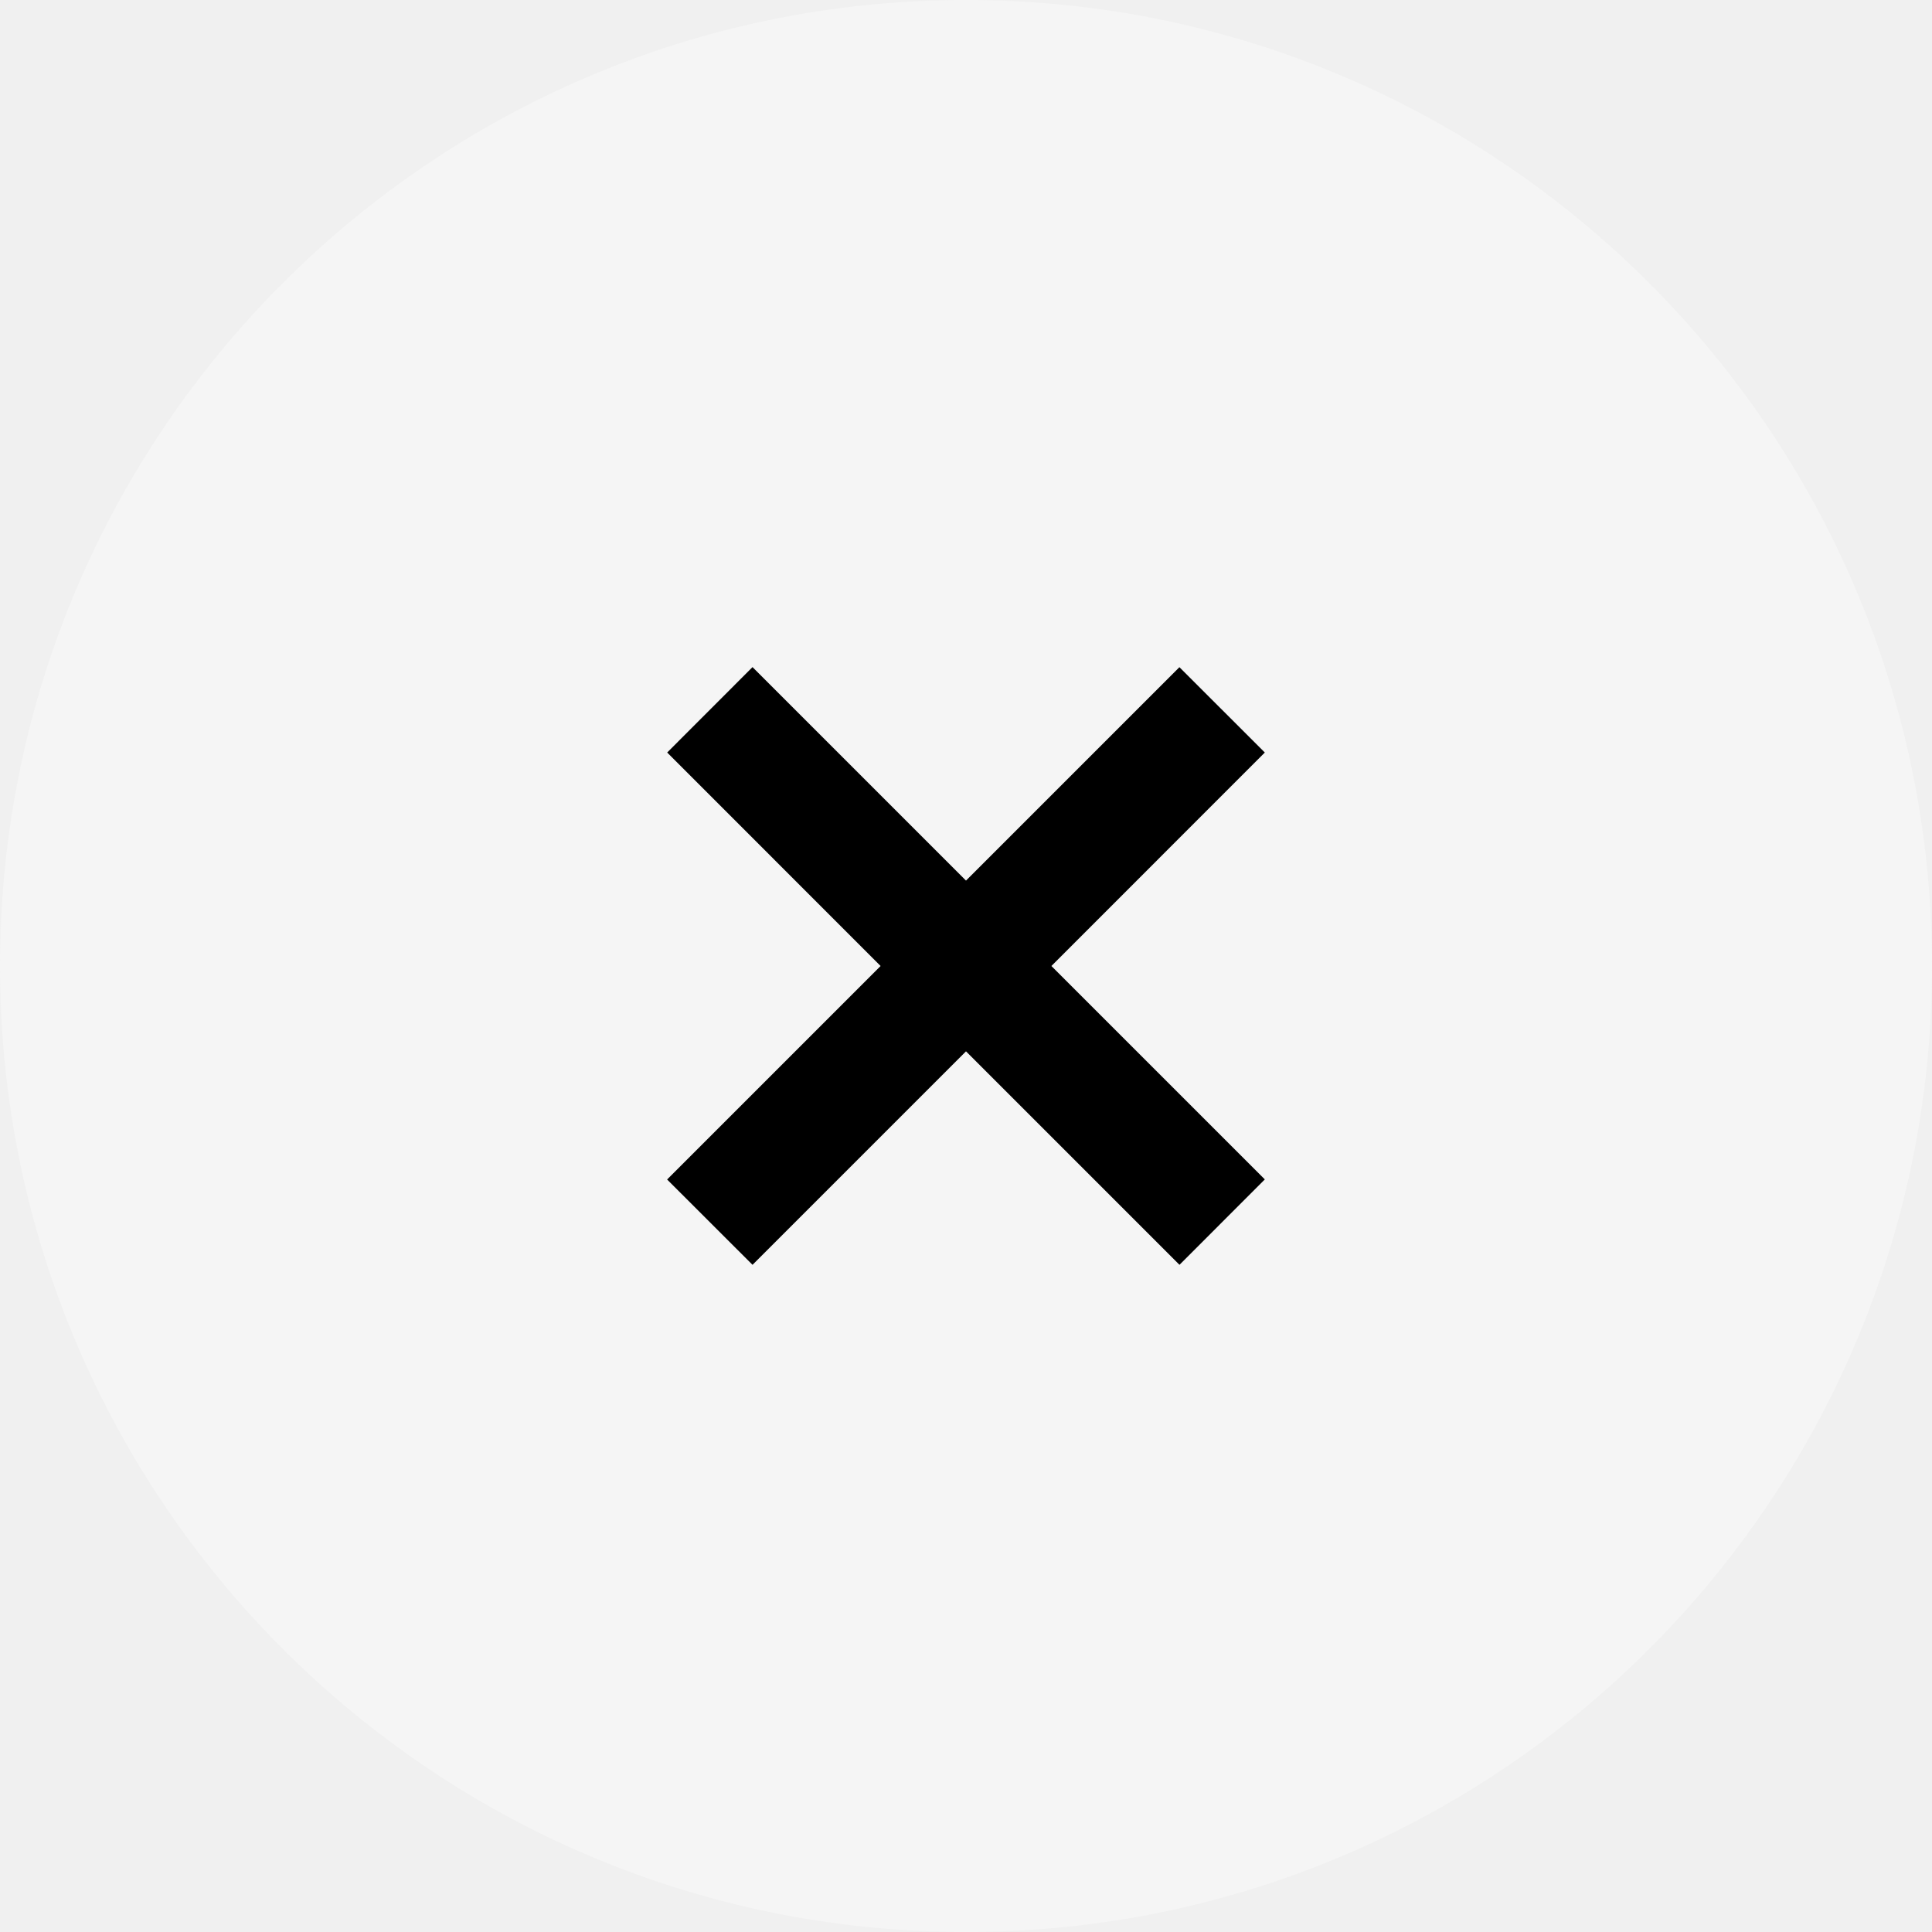
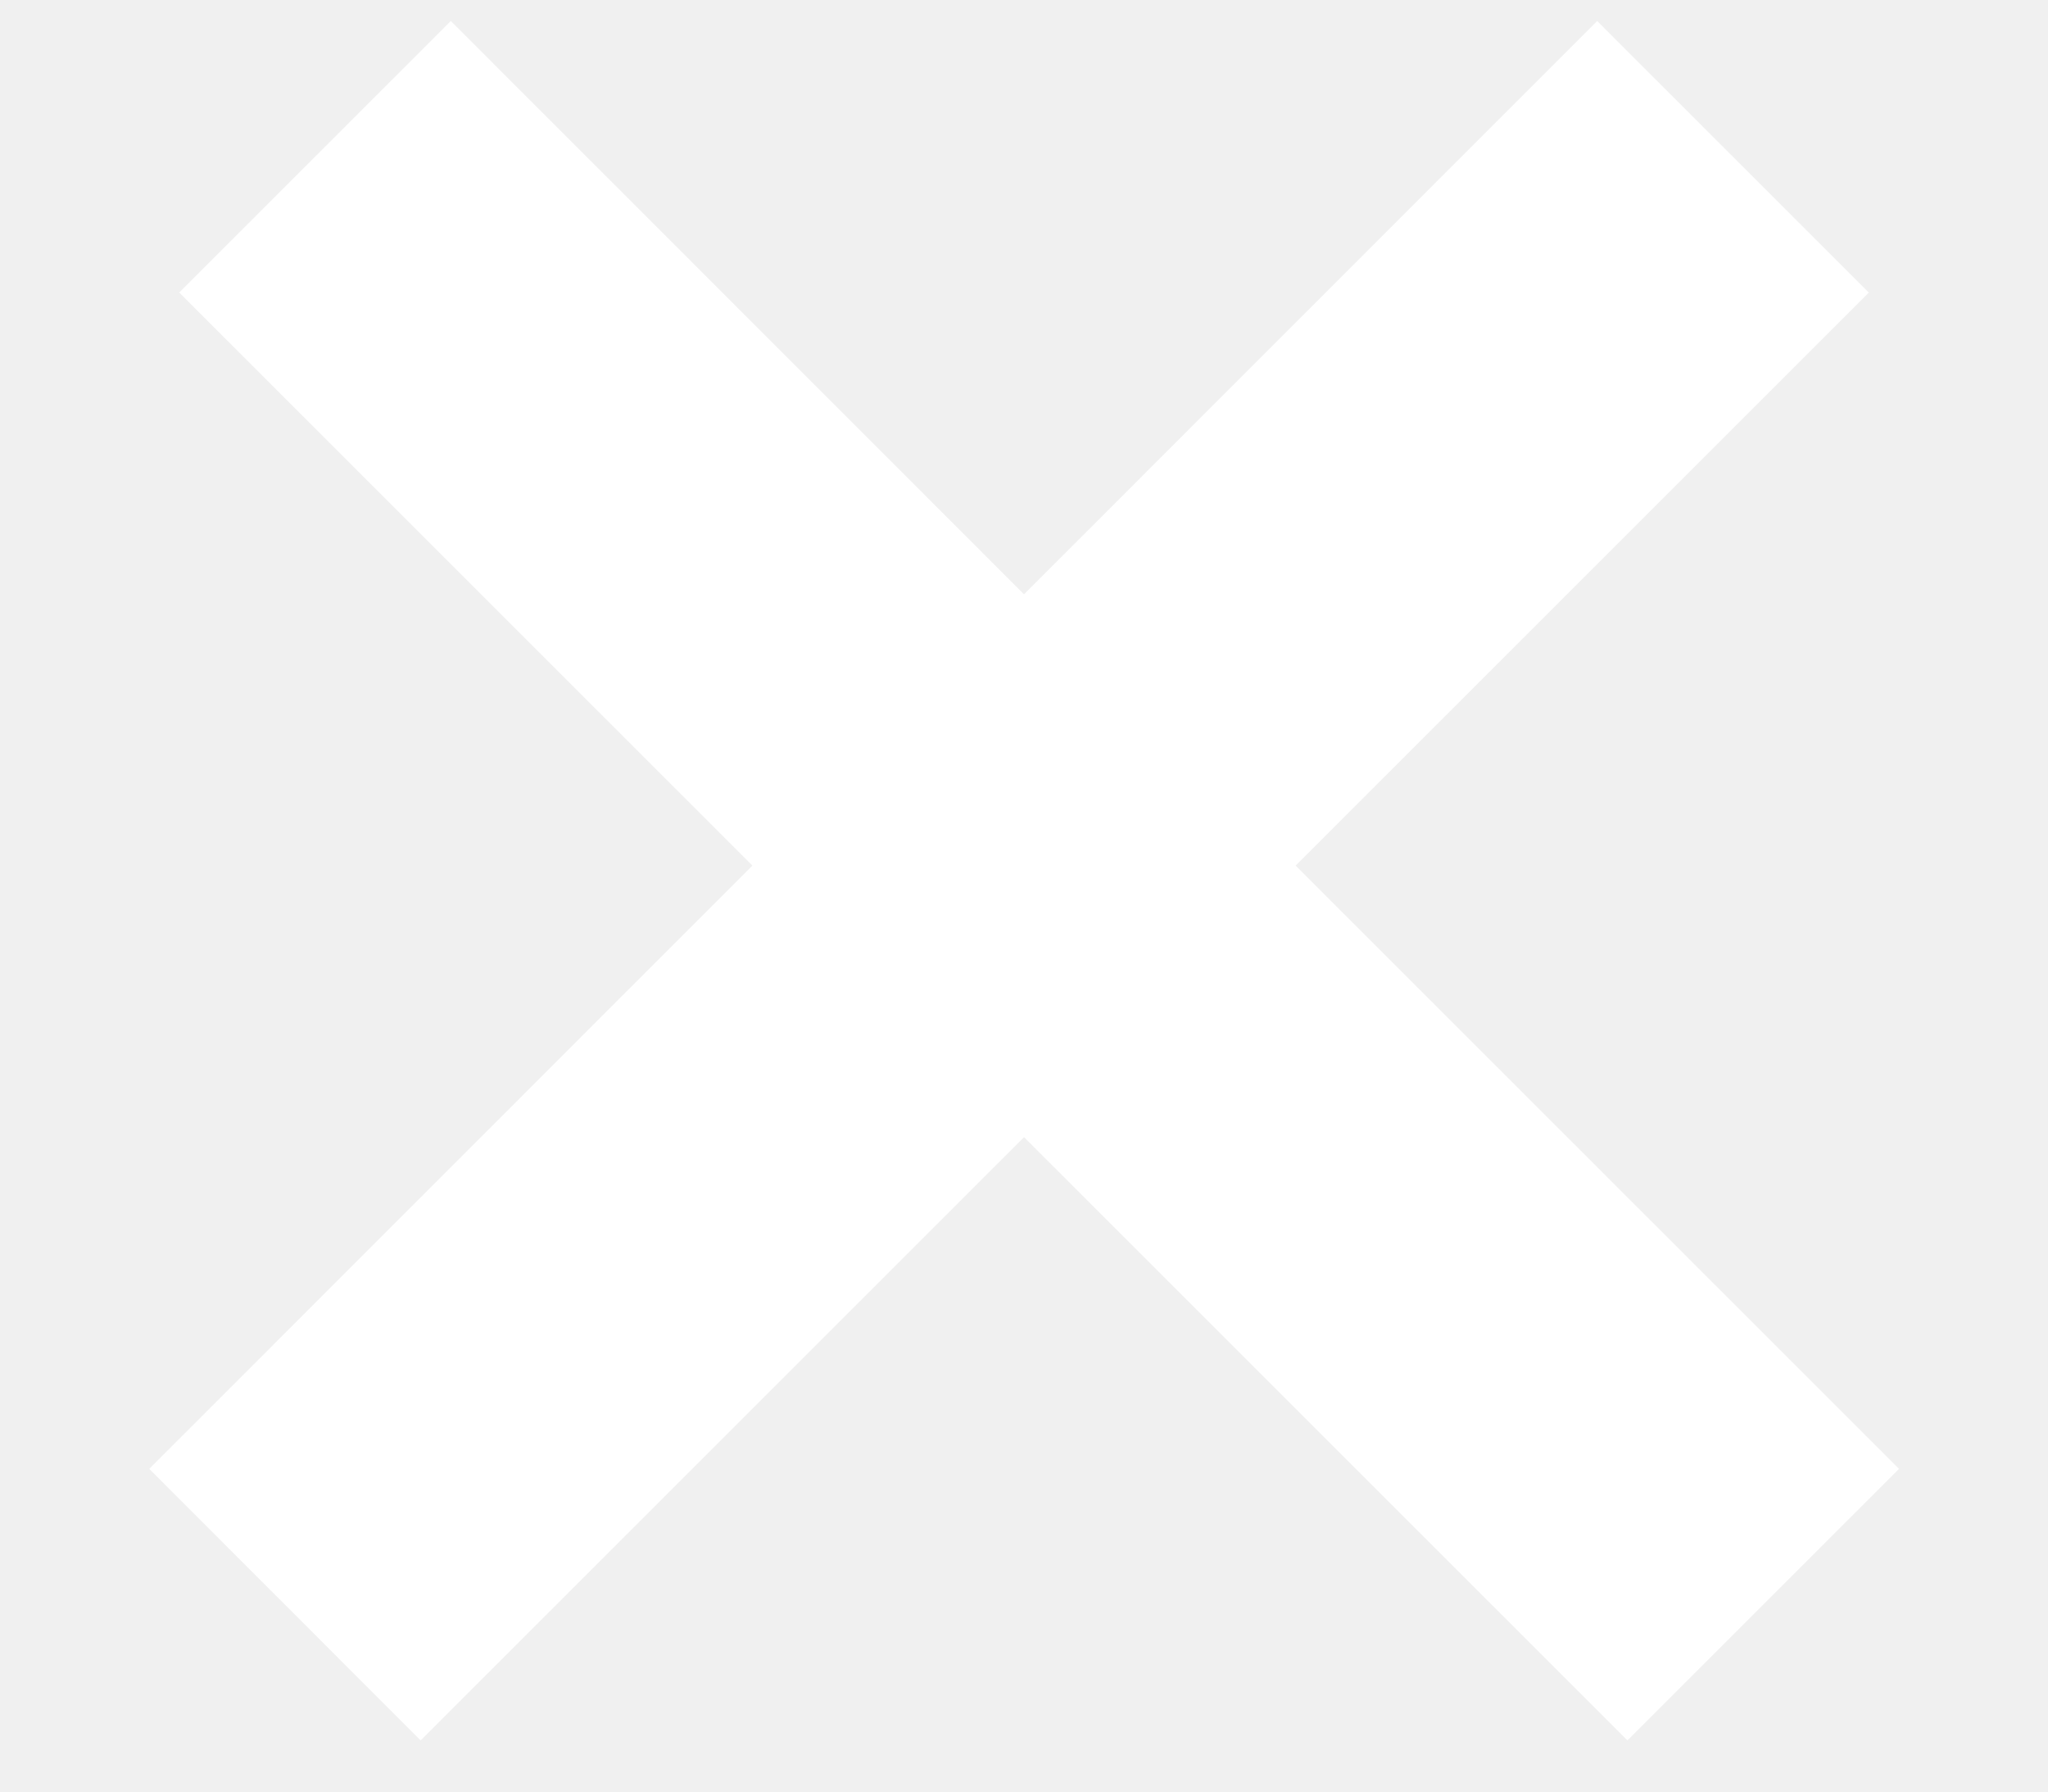
- <svg xmlns="http://www.w3.org/2000/svg" width="24" height="24" viewBox="0 0 24 24" fill="none">
-   <rect width="24" height="24" rx="12" fill="#F5F5F5" />
-   <path fill-rule="evenodd" clip-rule="evenodd" d="M12 13.06L14.652 15.712L15.712 14.651L13.061 12L15.712 9.348L14.651 8.288L12 10.939L9.348 8.287L8.288 9.348L10.939 12L8.287 14.652L9.348 15.712L12 13.06Z" fill="black" />
+ <svg xmlns="http://www.w3.org/2000/svg" width="8" height="7" viewBox="0 0 8 7" fill="none">
+   <path fill-rule="evenodd" clip-rule="evenodd" d="M5.061 3.382L7.3 1.143L6.239 0.082L4 2.322L1.761 0.082L0.7 1.143L2.939 3.382L0.583 5.739L1.643 6.8L4 4.443L6.357 6.8L7.418 5.739L5.061 3.382Z" fill="white" />
</svg>
